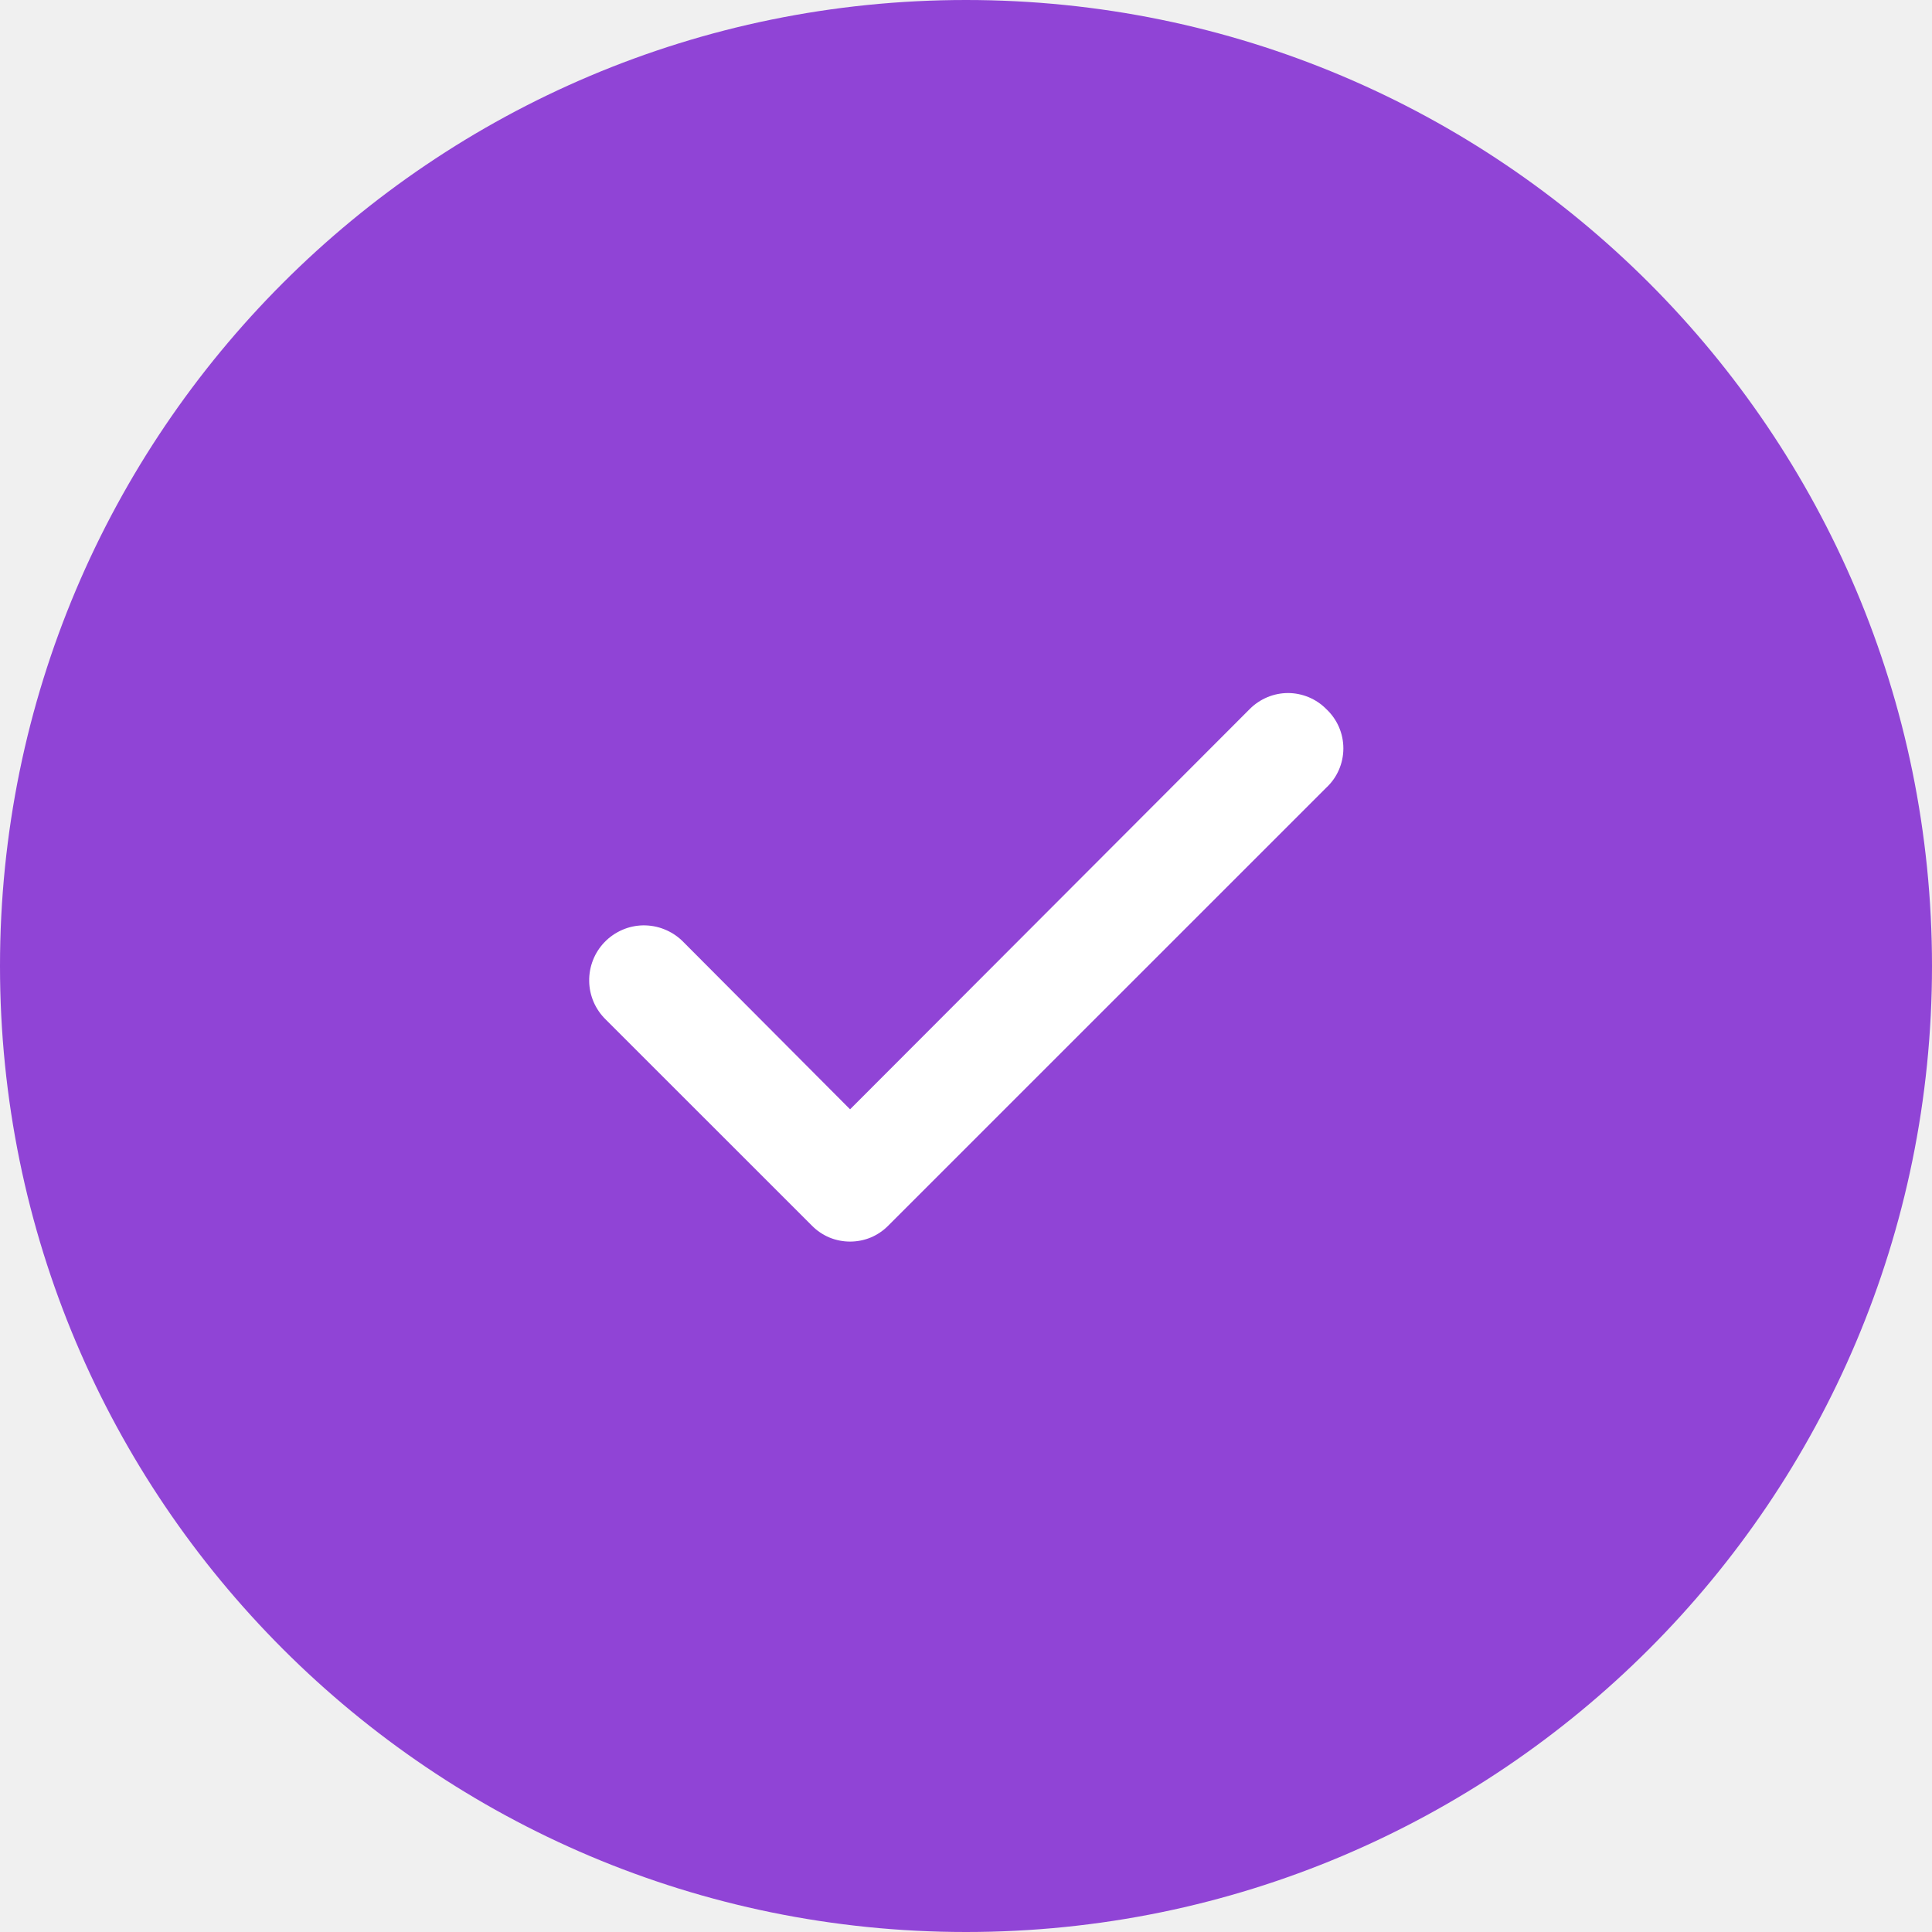
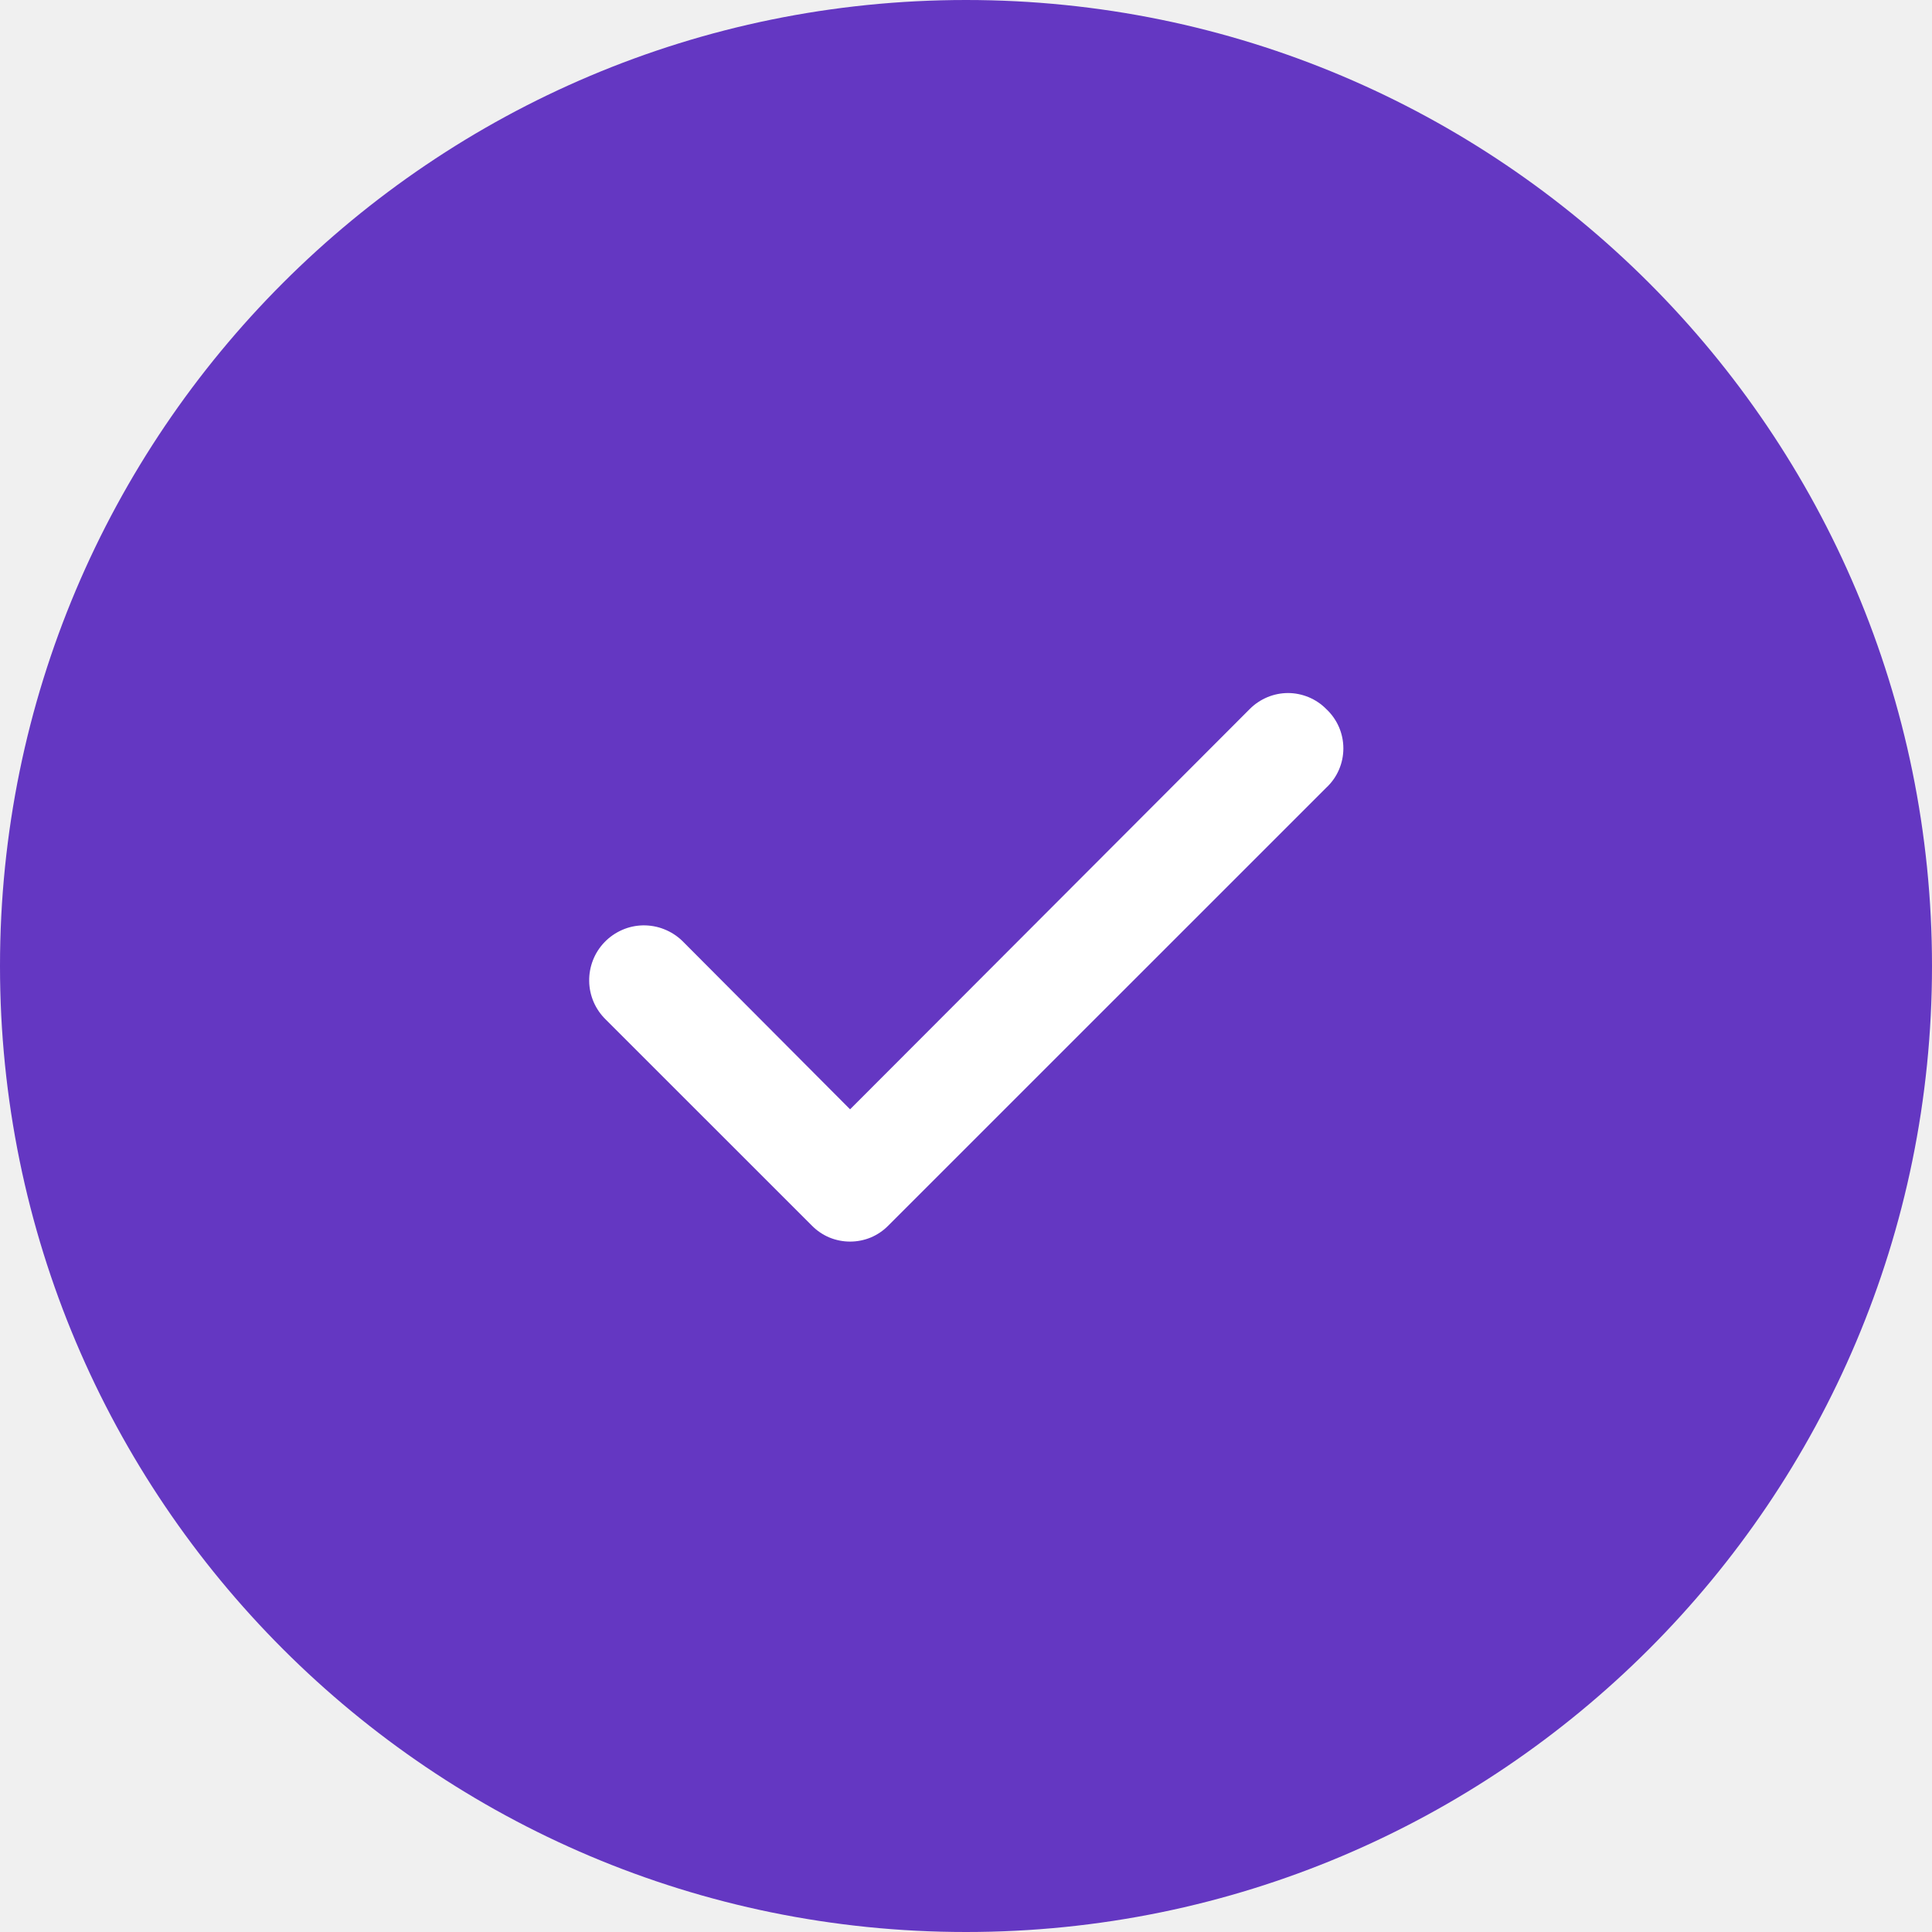
<svg xmlns="http://www.w3.org/2000/svg" width="28" height="28" viewBox="0 0 28 28" fill="none">
-   <circle cx="14" cy="14" r="14" fill="#9044D6" />
+   <circle cx="14" cy="14" r="14" fill="#6437C2" />
  <path d="M19.219 10.274C19.147 10.201 19.061 10.144 18.966 10.104C18.871 10.065 18.769 10.044 18.667 10.044C18.564 10.044 18.462 10.065 18.368 10.104C18.273 10.144 18.187 10.201 18.114 10.274L12.32 16.077L9.886 13.634C9.811 13.562 9.722 13.505 9.625 13.467C9.528 13.428 9.424 13.41 9.32 13.411C9.215 13.413 9.112 13.435 9.017 13.477C8.921 13.519 8.834 13.579 8.762 13.654C8.689 13.729 8.632 13.818 8.594 13.915C8.556 14.012 8.537 14.116 8.539 14.22C8.54 14.324 8.563 14.427 8.604 14.523C8.646 14.619 8.706 14.705 8.781 14.778L11.768 17.764C11.84 17.837 11.926 17.895 12.021 17.935C12.116 17.974 12.217 17.994 12.32 17.994C12.423 17.994 12.524 17.974 12.619 17.935C12.714 17.895 12.8 17.837 12.872 17.764L19.219 11.418C19.298 11.345 19.361 11.257 19.404 11.158C19.447 11.06 19.469 10.954 19.469 10.846C19.469 10.739 19.447 10.632 19.404 10.534C19.361 10.436 19.298 10.347 19.219 10.274Z" fill="white" />
</svg>
